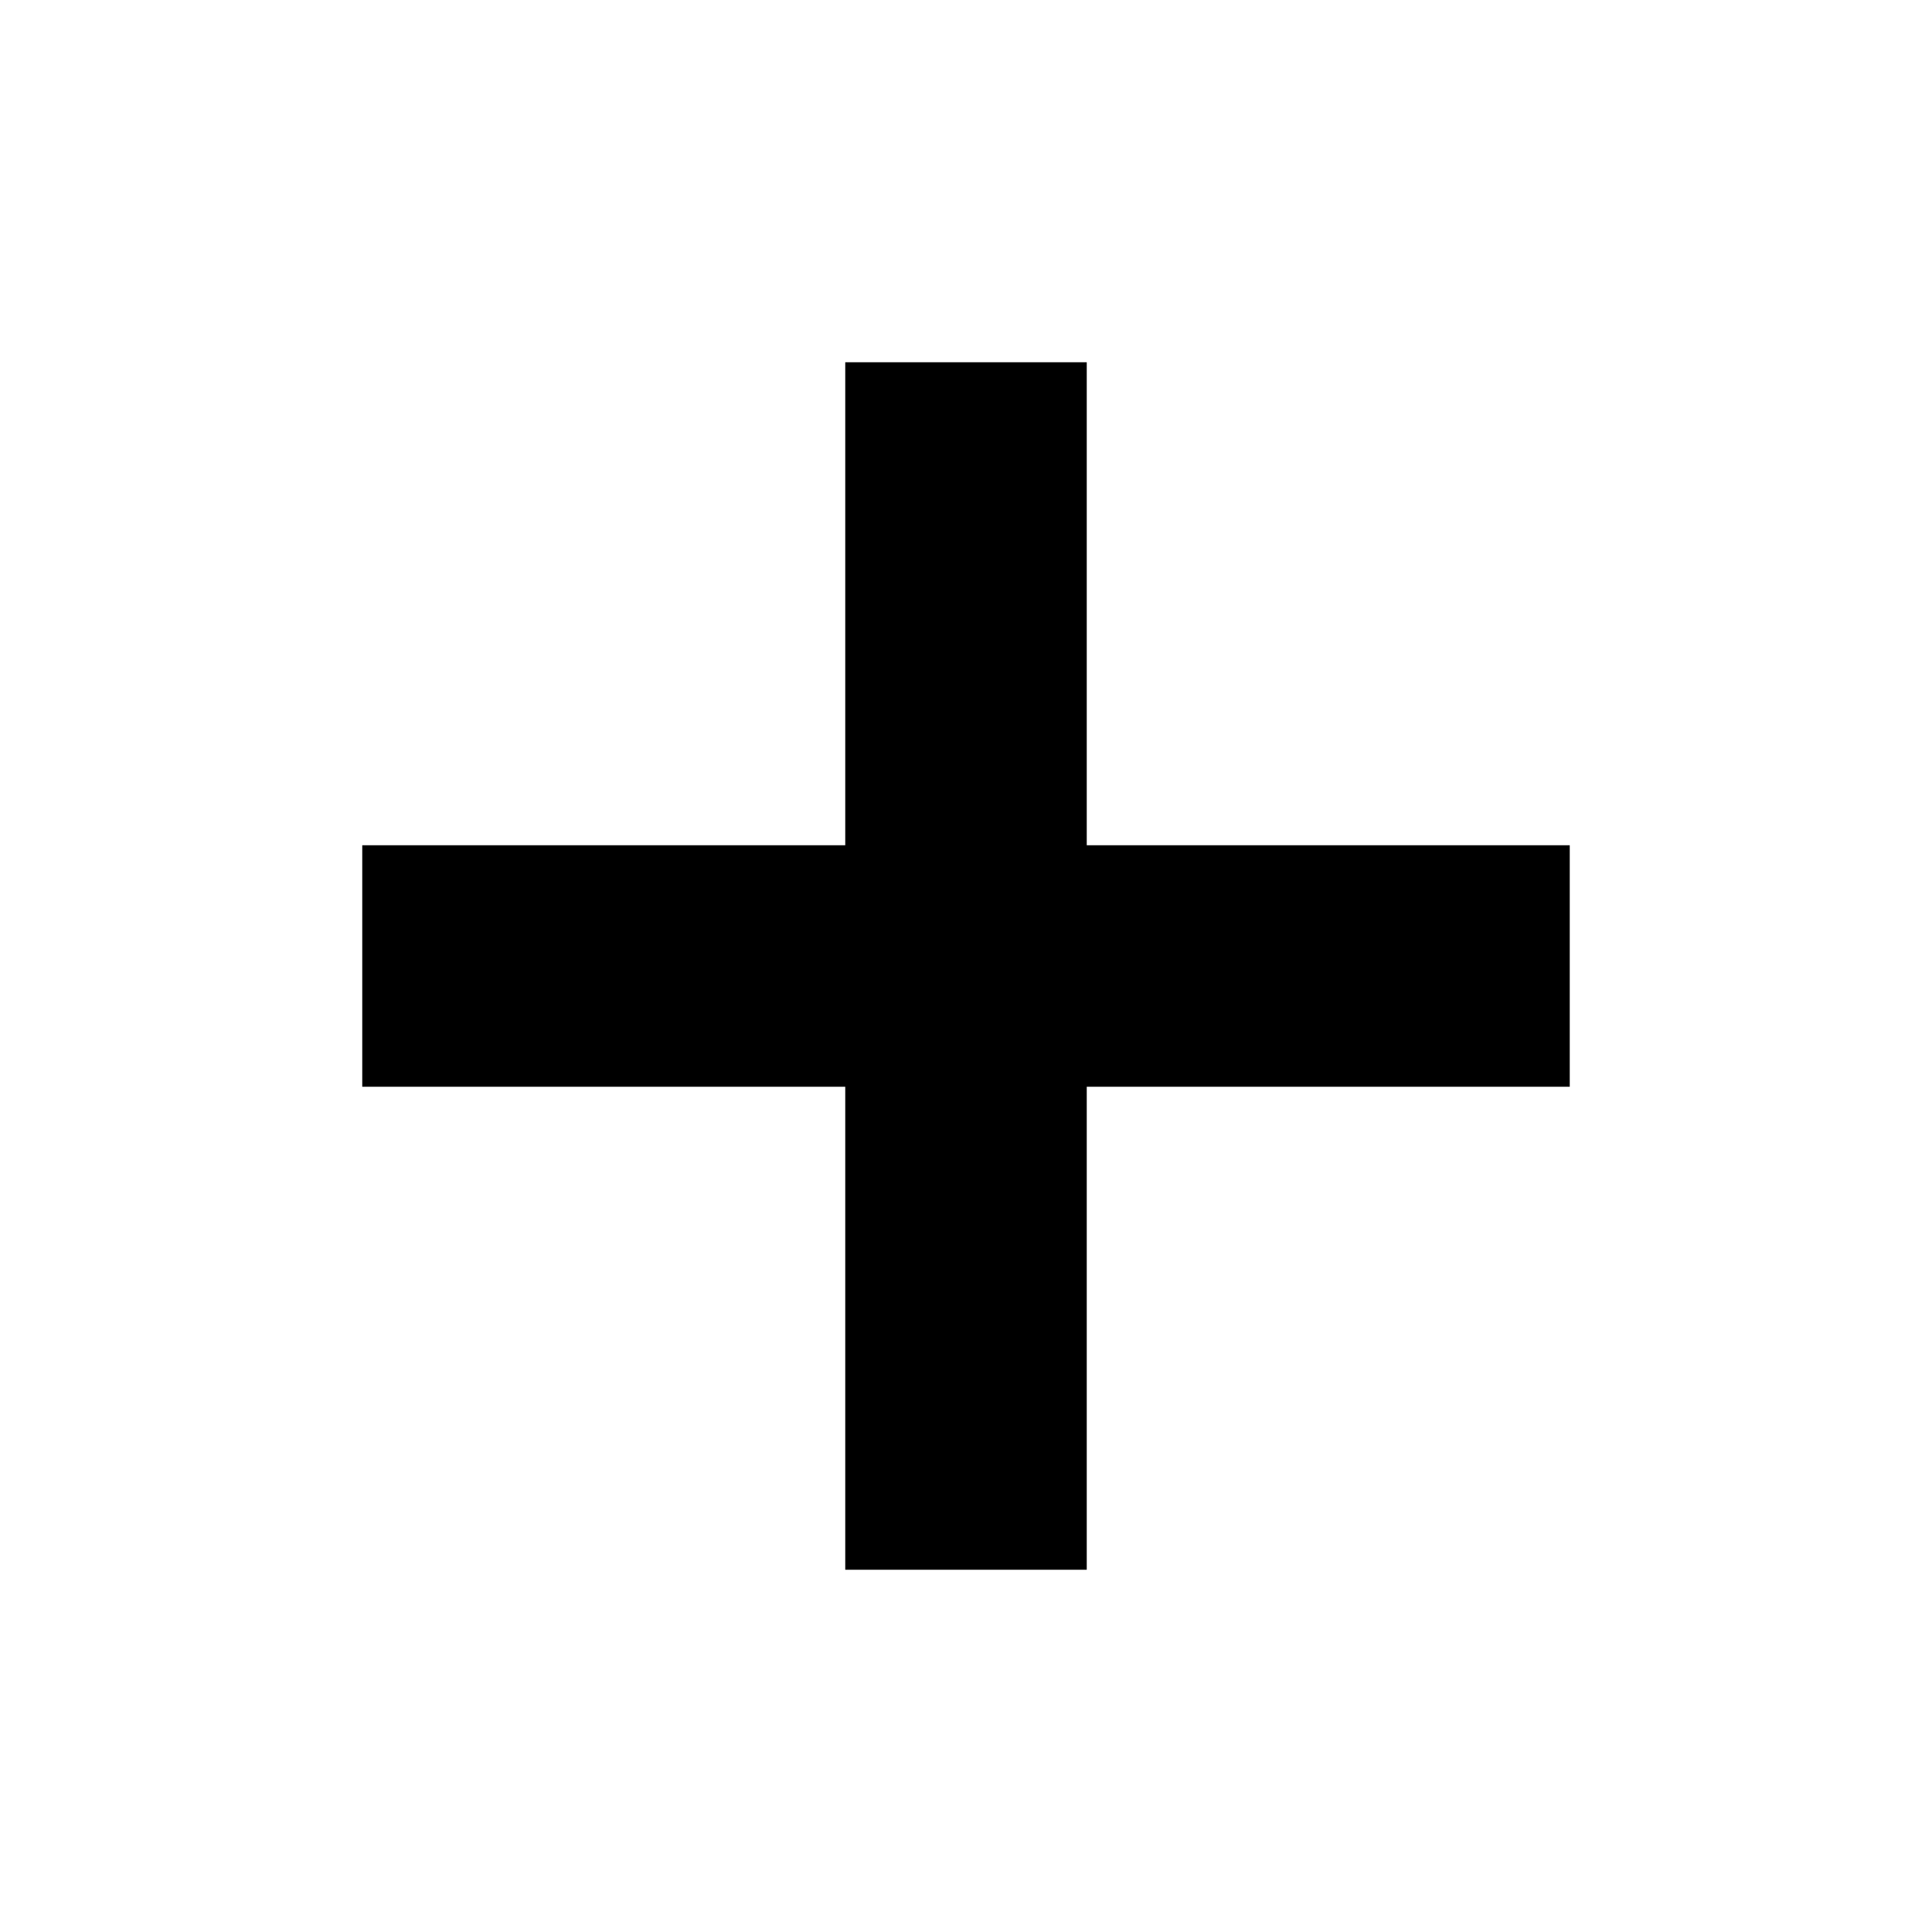
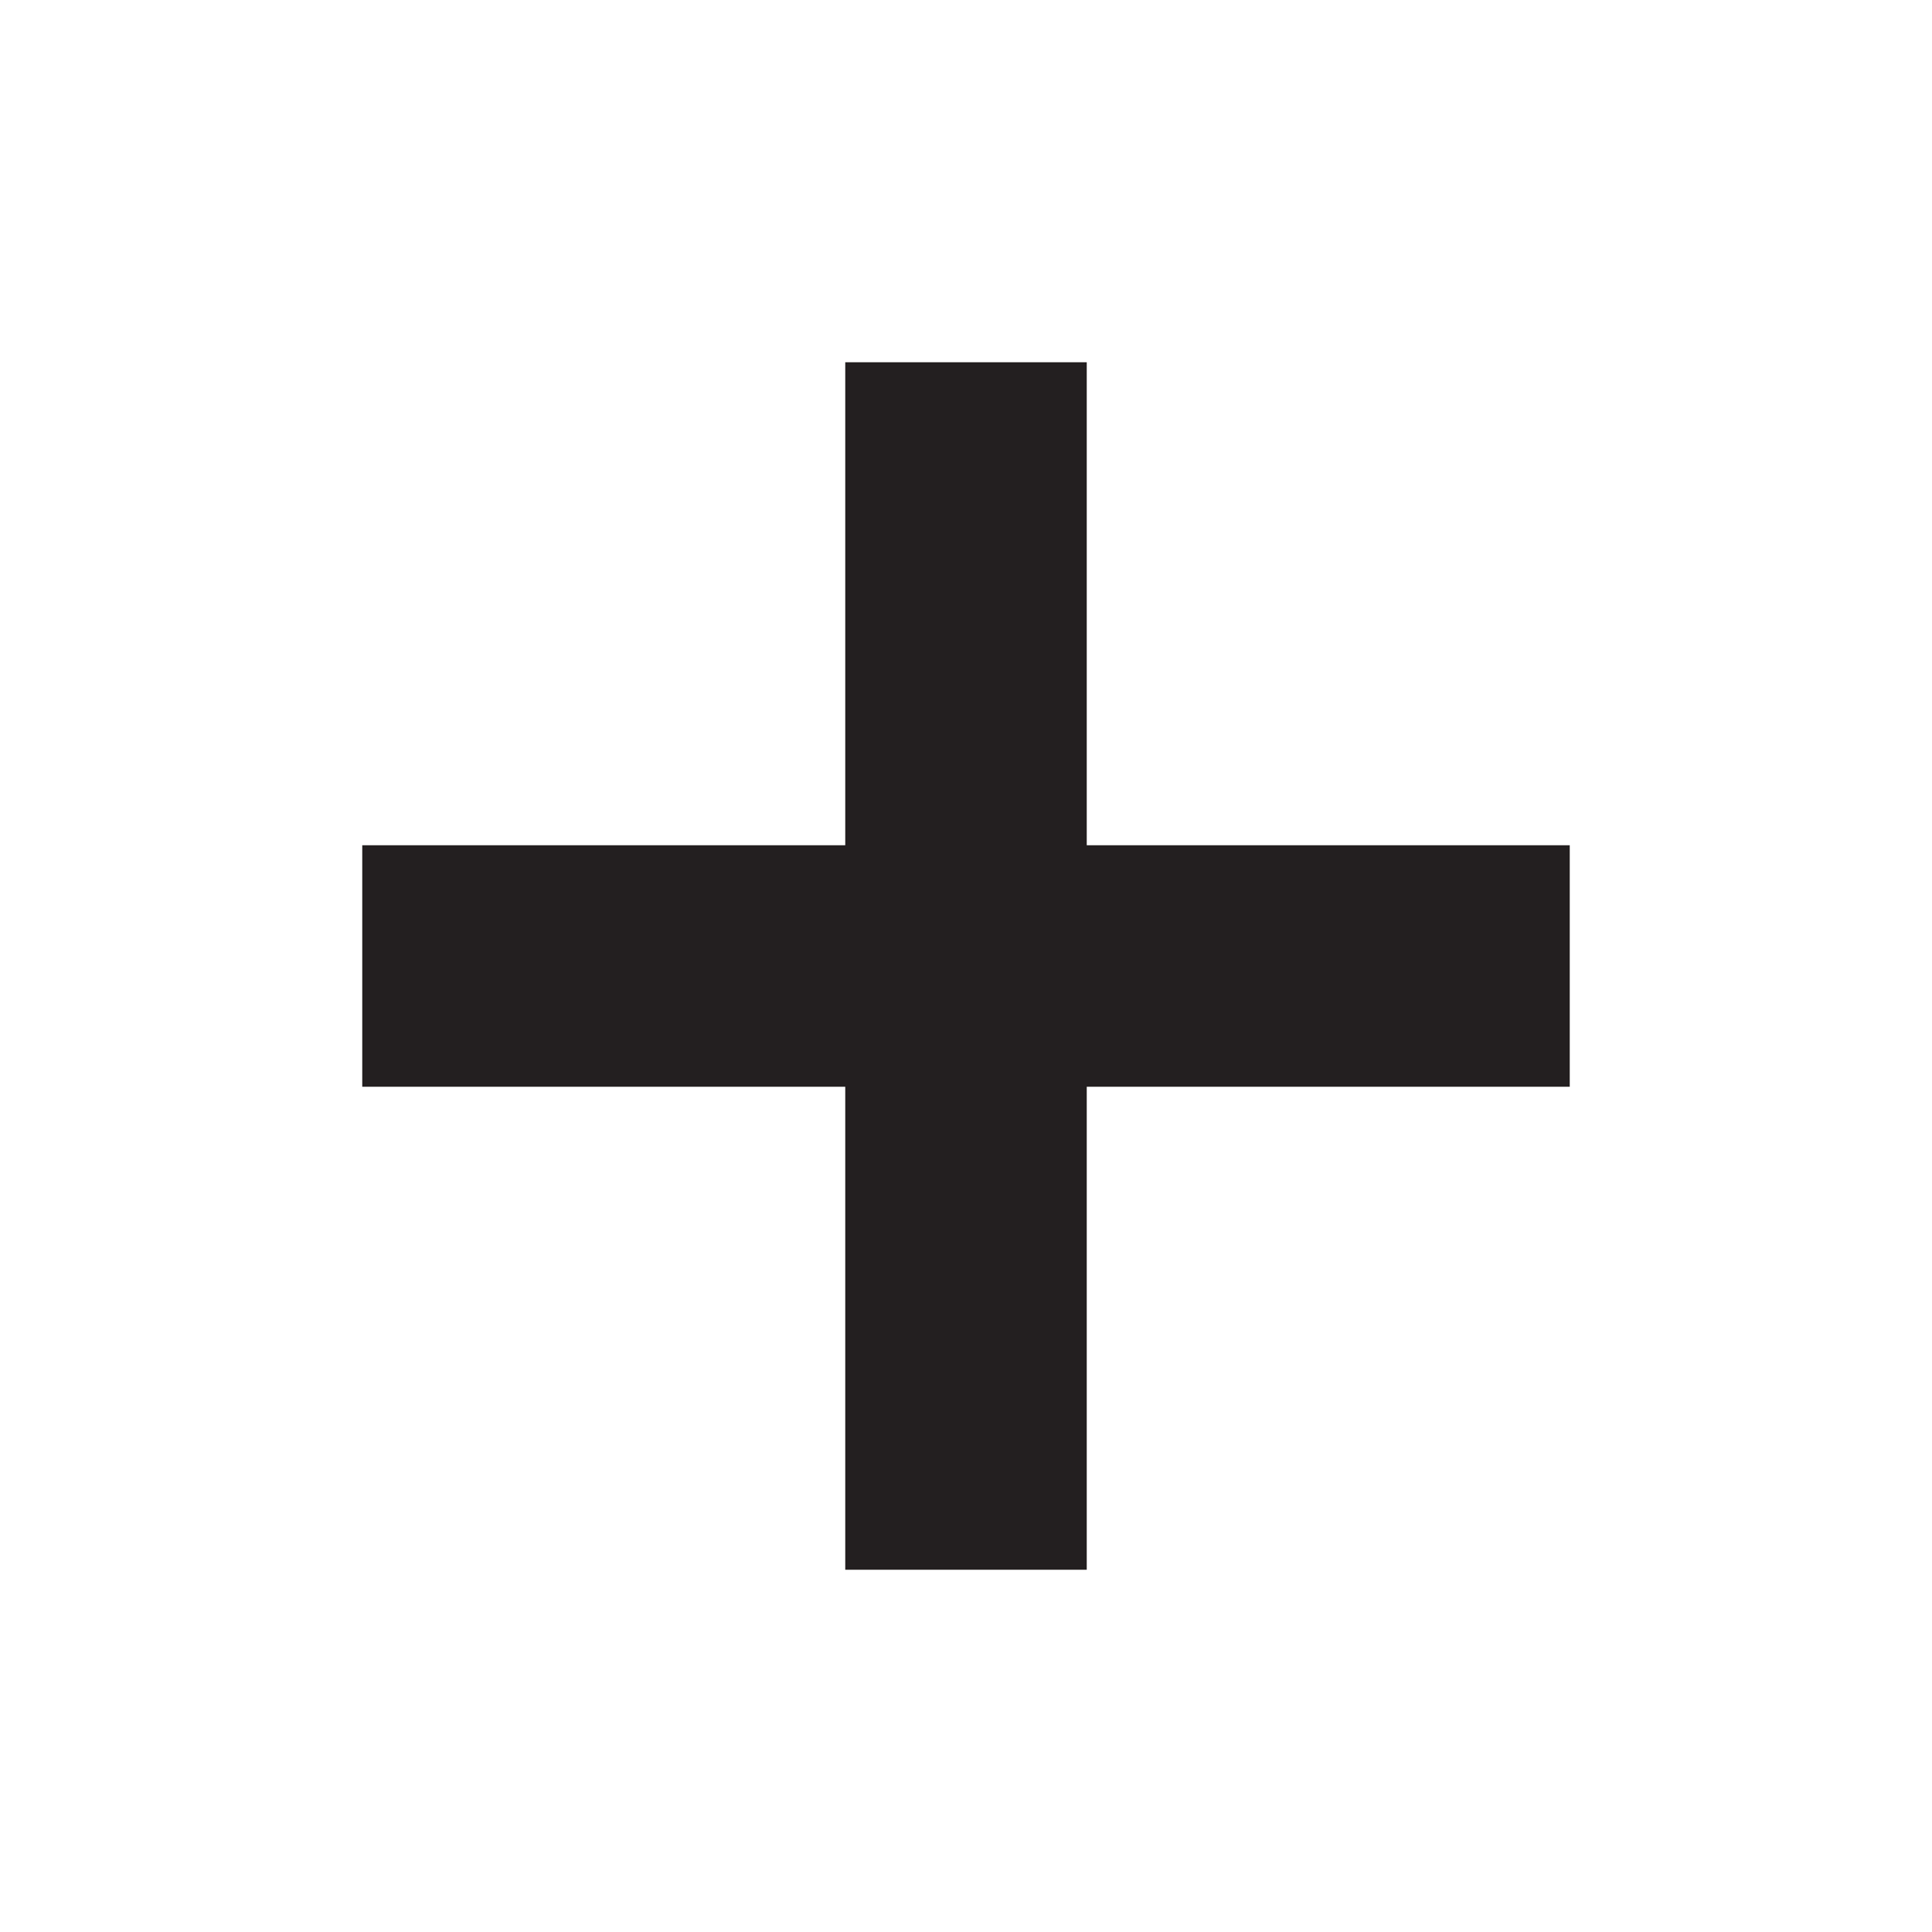
- <svg xmlns="http://www.w3.org/2000/svg" version="1.1" id="Layer_2" x="0px" y="0px" width="16px" height="16px" viewBox="0 0 16 16" style="enable-background:new 0 0 16 16;" xml:space="preserve">
-   <polygon points="13,7 9,7 9,3 7,3 7,7 3,7 3,9 7,9 7,13 9,13 9,9 13,9 " />
+ <svg xmlns="http://www.w3.org/2000/svg" version="1.1" id="Layer_2" x="0px" y="0px" viewBox="0 0 16 16" enable-background="new 0 0 16 16" xml:space="preserve">
+   <polygon fill="#231F20" points="13,7 9,7 9,3 7,3 7,7 3,7 3,9 7,9 7,13 9,13 9,9 13,9 " />
</svg>
